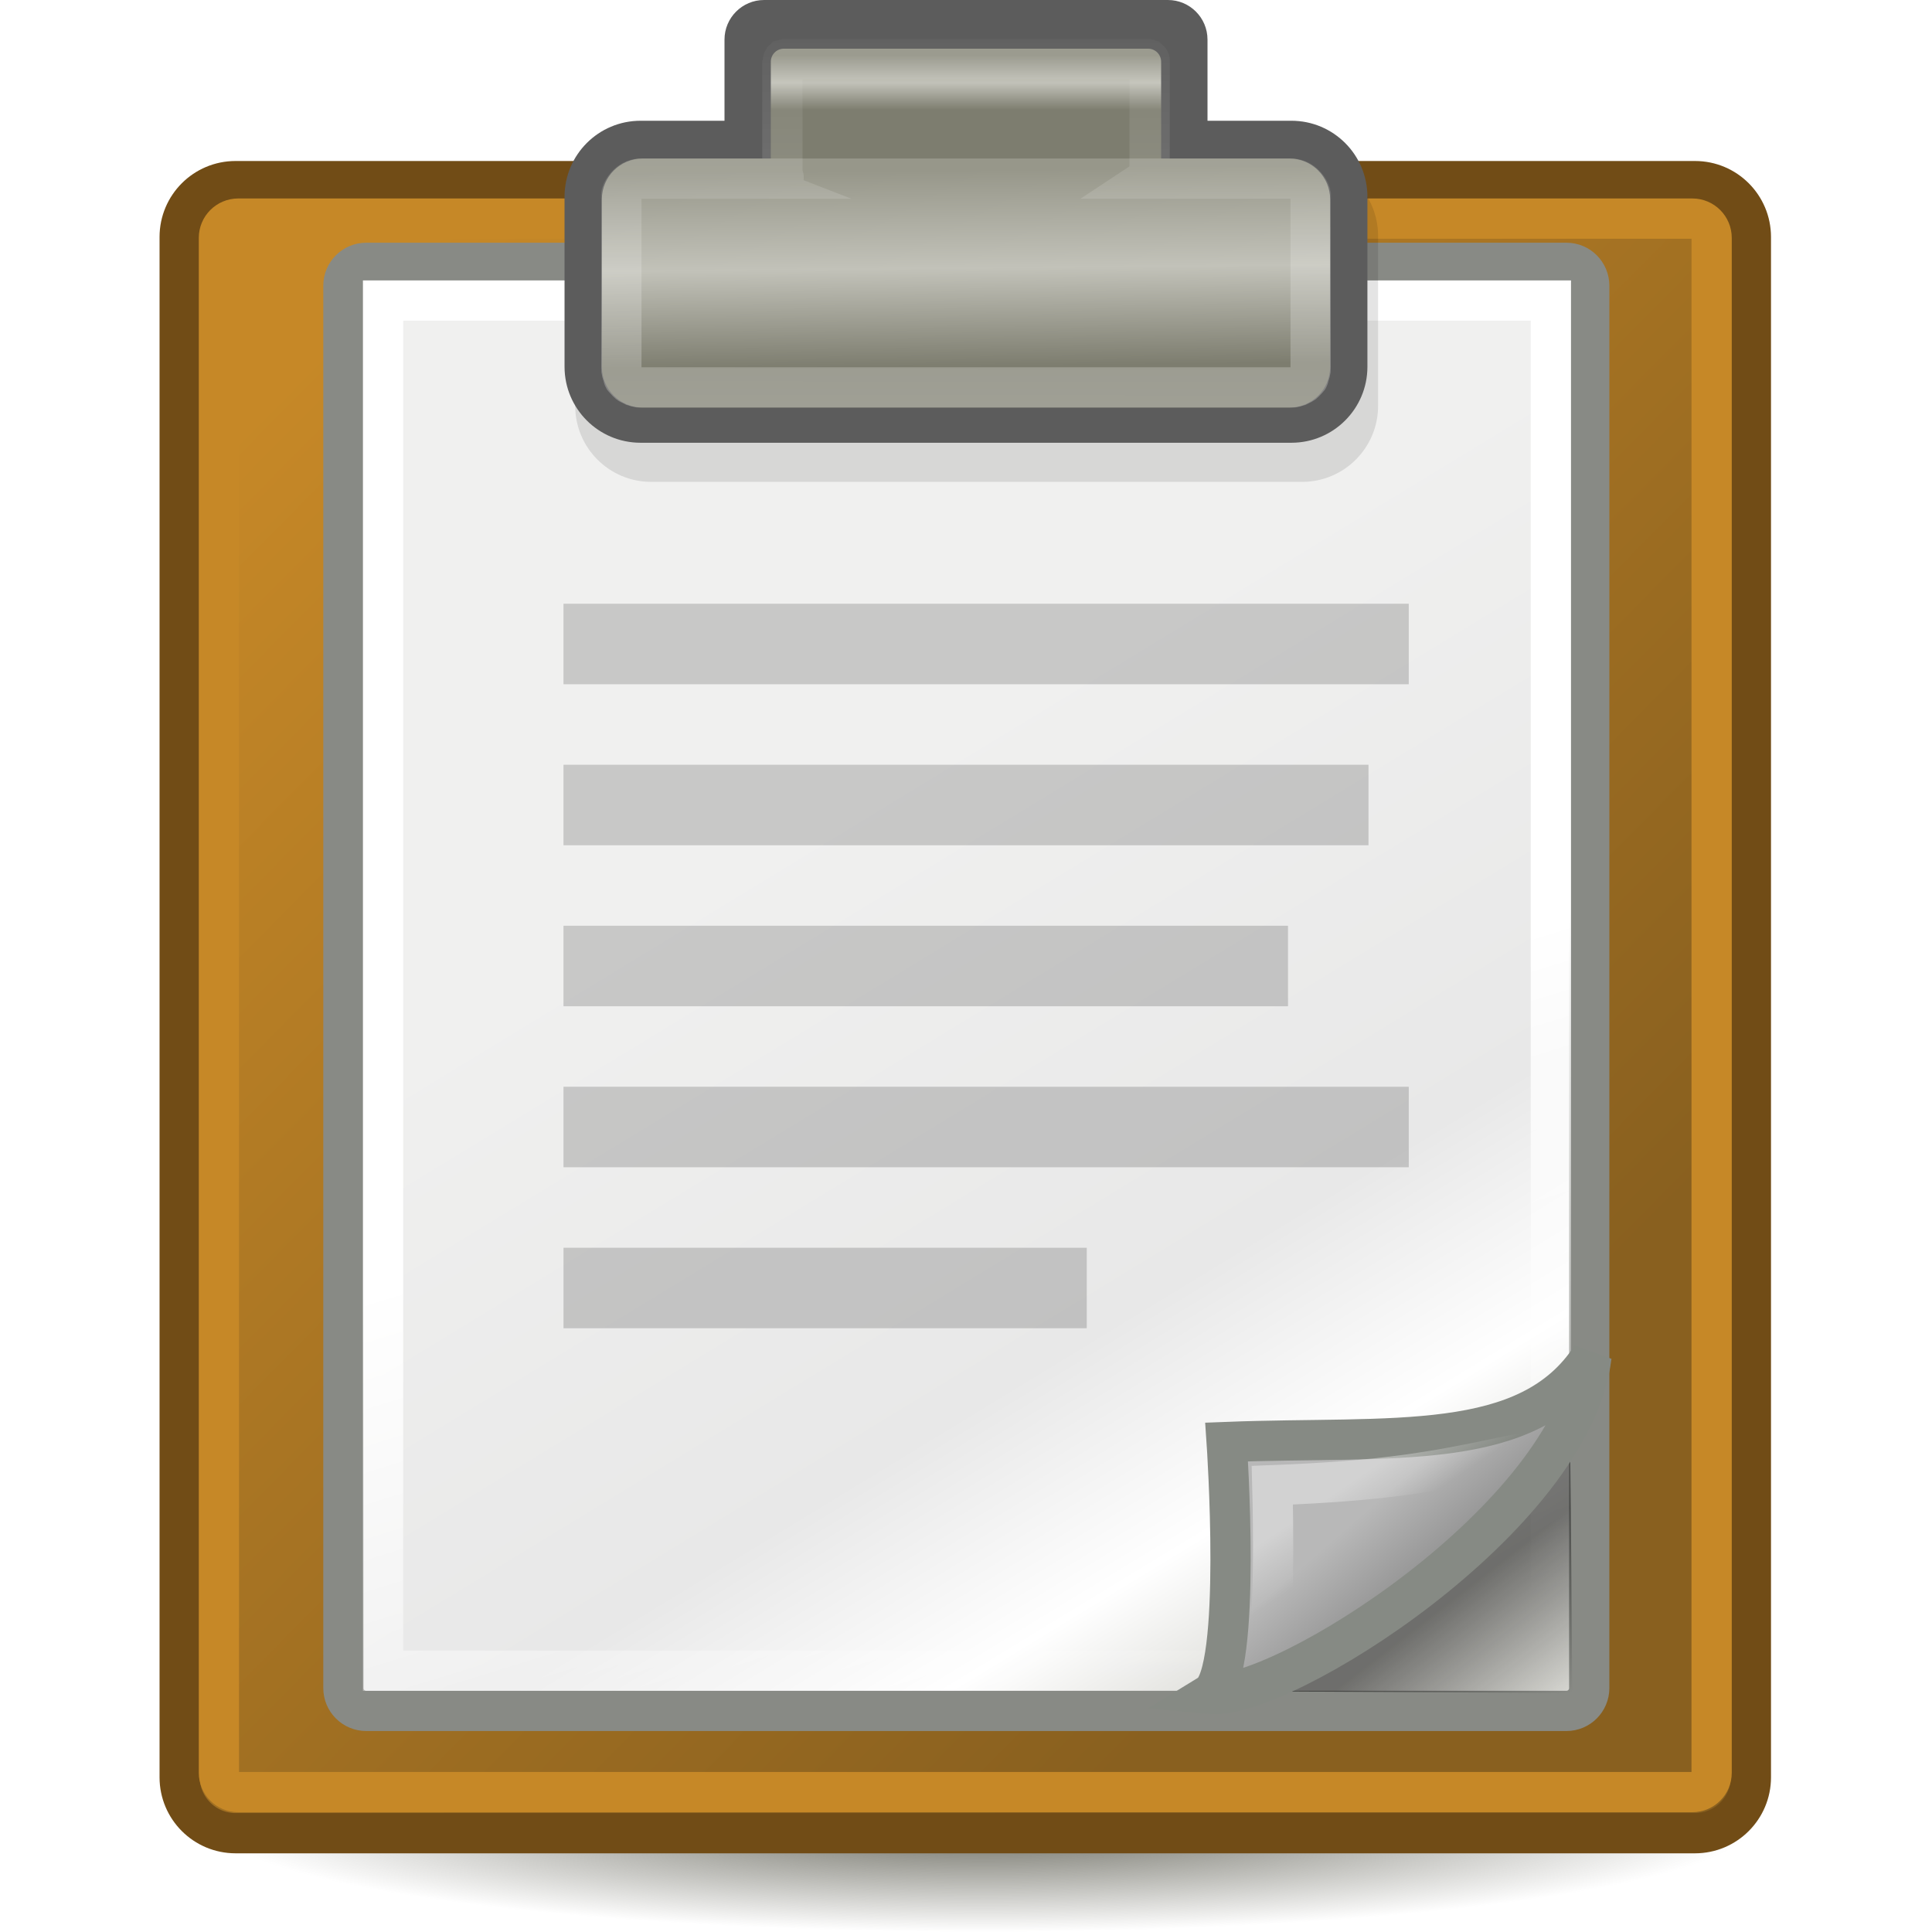
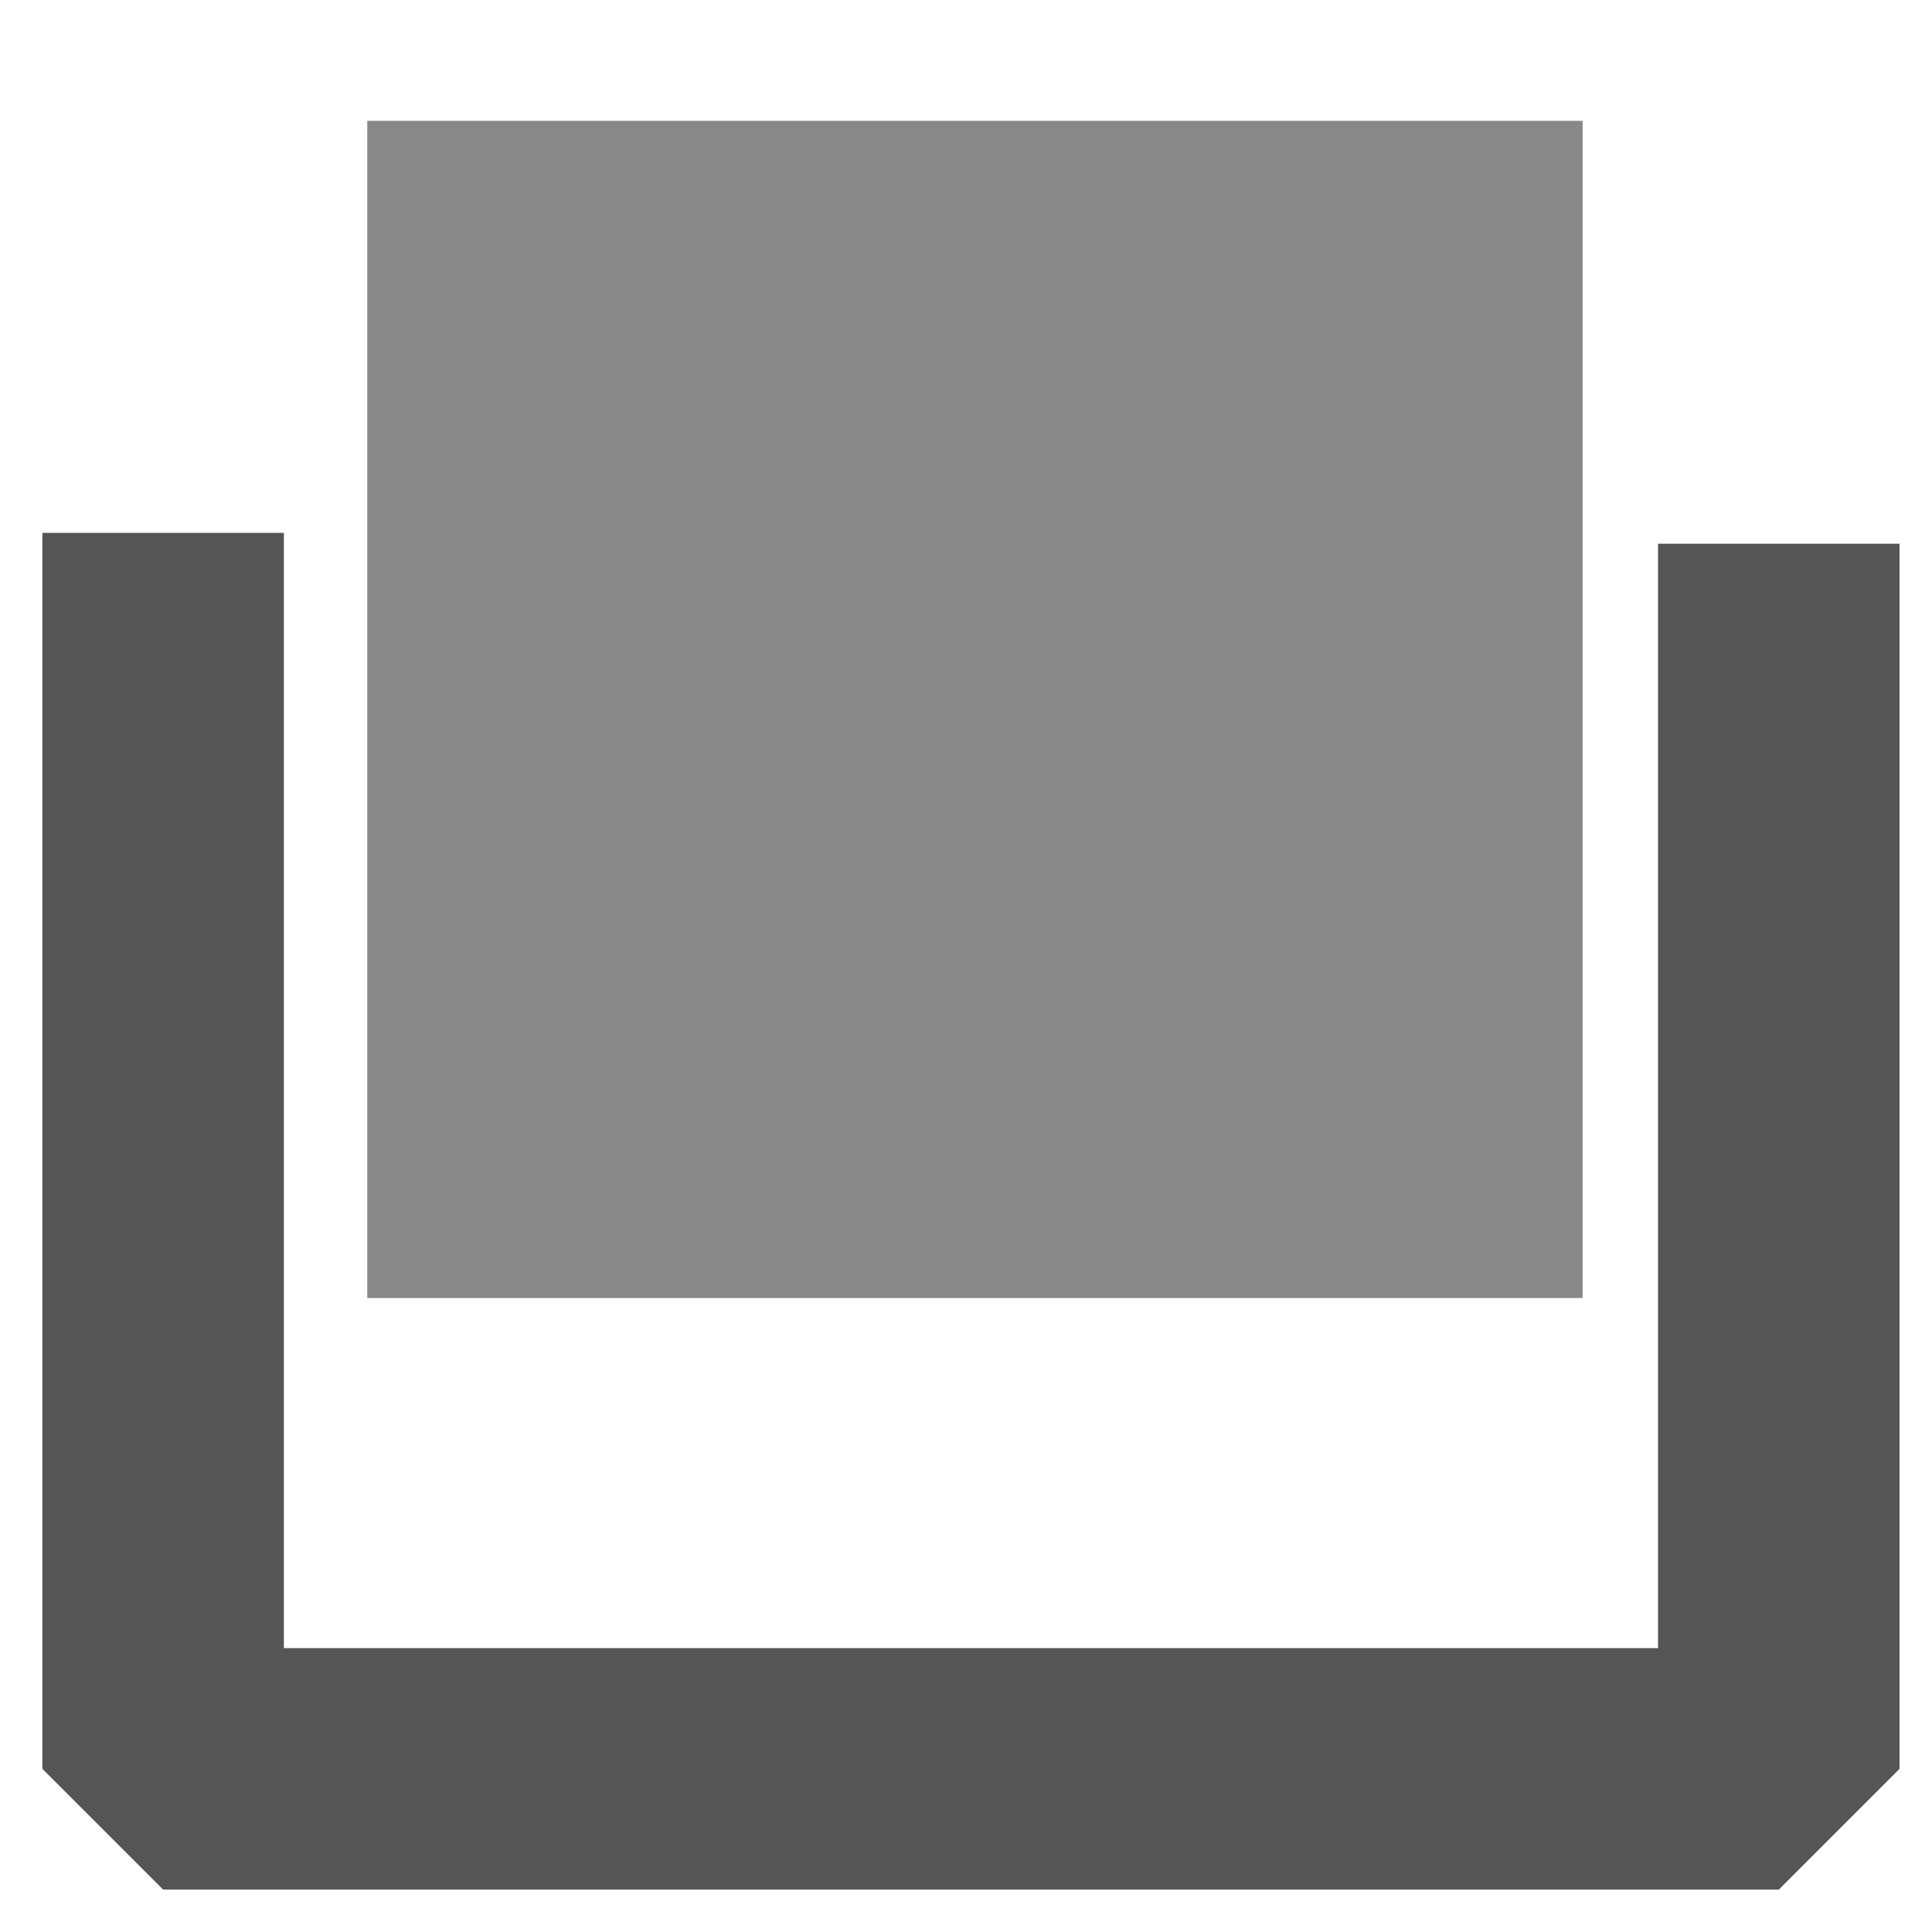
- <svg xmlns="http://www.w3.org/2000/svg" xmlns:xlink="http://www.w3.org/1999/xlink" width="48px" height="48px" id="svg12360">
-   <defs id="defs12362">
-     <linearGradient id="linearGradient2259">
-       <stop style="stop-color:#ffffff;stop-opacity:1;" offset="0" id="stop2261" />
-       <stop style="stop-color:#ffffff;stop-opacity:0;" offset="1" id="stop2263" />
-     </linearGradient>
-     <linearGradient id="linearGradient2251">
-       <stop style="stop-color:#ffffff;stop-opacity:1;" offset="0" id="stop2253" />
-       <stop style="stop-color:#ffffff;stop-opacity:0;" offset="1" id="stop2255" />
-     </linearGradient>
-     <linearGradient id="linearGradient2239">
-       <stop style="stop-color:#ffffff;stop-opacity:1;" offset="0" id="stop2241" />
-       <stop style="stop-color:#ffffff;stop-opacity:0;" offset="1" id="stop2243" />
-     </linearGradient>
-     <linearGradient id="linearGradient2224">
-       <stop style="stop-color:#7c7c7c;stop-opacity:1;" offset="0" id="stop2226" />
-       <stop style="stop-color:#b8b8b8;stop-opacity:1;" offset="1" id="stop2228" />
-     </linearGradient>
-     <linearGradient id="linearGradient2216">
-       <stop style="stop-color:#000000;stop-opacity:1;" offset="0" id="stop2218" />
-       <stop style="stop-color:#000000;stop-opacity:0;" offset="1" id="stop2220" />
-     </linearGradient>
-     <linearGradient id="linearGradient15234">
-       <stop style="stop-color:#97978a;stop-opacity:1;" offset="0" id="stop15236" />
-       <stop id="stop15242" offset="0.5" style="stop-color:#c2c2b9;stop-opacity:1;" />
-       <stop style="stop-color:#7d7d6f;stop-opacity:1;" offset="1" id="stop15238" />
-     </linearGradient>
-     <linearGradient id="linearGradient15218">
-       <stop style="stop-color:#f0f0ef;stop-opacity:1;" offset="0" id="stop15220" />
-       <stop id="stop2269" offset="0.599" style="stop-color:#e8e8e8;stop-opacity:1;" />
-       <stop id="stop2267" offset="0.828" style="stop-color:#ffffff;stop-opacity:1;" />
-       <stop style="stop-color:#d8d8d3;stop-opacity:1;" offset="1" id="stop15222" />
-     </linearGradient>
-     <linearGradient id="linearGradient14484">
-       <stop style="stop-color:#c68827;stop-opacity:1;" offset="0" id="stop14486" />
-       <stop style="stop-color:#89601f;stop-opacity:1;" offset="1" id="stop14488" />
-     </linearGradient>
-     <linearGradient id="linearGradient13746">
-       <stop style="stop-color:#646459;stop-opacity:1;" offset="0" id="stop13748" />
-       <stop style="stop-color:#646459;stop-opacity:0;" offset="1" id="stop13750" />
-     </linearGradient>
-     <radialGradient xlink:href="#linearGradient13746" id="radialGradient13752" cx="24.648" cy="45.273" fx="24.648" fy="45.273" r="21.011" gradientTransform="matrix(1,0,0,0.110577,4.987330e-17,40.26648)" gradientUnits="userSpaceOnUse" />
-     <linearGradient xlink:href="#linearGradient14484" id="linearGradient14490" x1="6.107" y1="10.451" x2="33.857" y2="37.88" gradientUnits="userSpaceOnUse" />
-     <linearGradient xlink:href="#linearGradient15218" id="linearGradient15224" x1="22.308" y1="18.992" x2="35.785" y2="39.498" gradientUnits="userSpaceOnUse" gradientTransform="matrix(1.065698,0,0,0.987595,-1.564439,7.487332e-2)" />
-     <linearGradient xlink:href="#linearGradient15234" id="linearGradient15240" x1="25.405" y1="3.818" x2="25.464" y2="9.323" gradientUnits="userSpaceOnUse" gradientTransform="matrix(1.052632,0,0,1,-1.789474,0)" />
-     <linearGradient xlink:href="#linearGradient2216" id="linearGradient2222" x1="36.812" y1="39.156" x2="39.062" y2="42.062" gradientUnits="userSpaceOnUse" />
-     <linearGradient xlink:href="#linearGradient2224" id="linearGradient2230" x1="35.997" y1="40.458" x2="33.665" y2="37.771" gradientUnits="userSpaceOnUse" />
-     <linearGradient xlink:href="#linearGradient2239" id="linearGradient2245" x1="25.683" y1="12.172" x2="25.692" y2="-0.203" gradientUnits="userSpaceOnUse" />
-     <linearGradient xlink:href="#linearGradient2251" id="linearGradient2257" x1="33.396" y1="36.921" x2="34.17" y2="38.07" gradientUnits="userSpaceOnUse" />
-     <linearGradient xlink:href="#linearGradient2259" id="linearGradient2265" x1="26.076" y1="26.697" x2="30.811" y2="42.007" gradientUnits="userSpaceOnUse" />
-     <linearGradient xlink:href="#linearGradient15234" id="linearGradient2283" gradientUnits="userSpaceOnUse" gradientTransform="matrix(0.538743,0,0,0.511806,10.8008,-0.58264)" x1="25.405" y1="3.818" x2="25.405" y2="6.481" />
-     <linearGradient xlink:href="#linearGradient15234" id="linearGradient2287" gradientUnits="userSpaceOnUse" gradientTransform="matrix(1.005222,0,0,0.883928,-0.627923,0.84375)" x1="25.405" y1="3.818" x2="25.464" y2="9.323" />
-   </defs>
+ <svg xmlns="http://www.w3.org/2000/svg" width="16px" height="16px" id="svg4449">
+   <defs id="defs4451">
+     </defs>
  <g id="layer1">
-     <path style="opacity:1;fill:url(#radialGradient13752);fill-opacity:1;fill-rule:evenodd;stroke:none;stroke-width:0.909;stroke-linecap:butt;stroke-linejoin:miter;stroke-miterlimit:4;stroke-dasharray:none;stroke-dashoffset:0;stroke-opacity:1" id="path13018" d="M 45.659 45.273 A 21.011 2.323 0 1 1  3.637,45.273 A 21.011 2.323 0 1 1  45.659 45.273 z" transform="matrix(0.913383,0,0,1.178892,1.920946,-8.11047)" />
-     <rect style="opacity:1;fill:url(#linearGradient14490);fill-opacity:1.0;fill-rule:evenodd;stroke:#714c16;stroke-width:1;stroke-linecap:butt;stroke-linejoin:miter;stroke-miterlimit:4;stroke-dasharray:none;stroke-dashoffset:0;stroke-opacity:1" id="rect12368" width="39.036" height="41.045" x="4.464" y="4.5" rx="1.388" ry="1.388" />
-     <rect style="opacity:1;fill:url(#linearGradient15224);fill-opacity:1;fill-rule:evenodd;stroke:#888a85;stroke-width:1;stroke-linecap:butt;stroke-linejoin:miter;stroke-miterlimit:4;stroke-dasharray:none;stroke-dashoffset:0;stroke-opacity:1" id="rect12413" width="30.952" height="35.977" x="8.532" y="6.53" rx="0.567" ry="0.567" />
-     <rect style="opacity:1;fill:#5c5c5c;fill-opacity:1;fill-rule:evenodd;stroke:none;stroke-width:1;stroke-linecap:butt;stroke-linejoin:miter;stroke-miterlimit:4;stroke-dasharray:none;stroke-dashoffset:0;stroke-opacity:1" id="rect13756" width="12" height="4" x="18" y="0" rx="0.984" ry="0.984" />
-     <rect style="opacity:1;fill:none;fill-opacity:1;fill-rule:evenodd;stroke:url(#linearGradient2265);stroke-width:1;stroke-linecap:butt;stroke-linejoin:miter;stroke-miterlimit:4;stroke-dasharray:none;stroke-dashoffset:0;stroke-opacity:1" id="rect15244" width="29.014" height="34.041" x="9.517" y="7.467" rx="0" ry="0" />
-     <rect style="opacity:1;fill:none;fill-opacity:1;fill-rule:evenodd;stroke:#c68827;stroke-width:1;stroke-linecap:butt;stroke-linejoin:miter;stroke-miterlimit:4;stroke-dasharray:none;stroke-dashoffset:0;stroke-opacity:1" id="rect15974" width="37.086" height="39.093" x="5.439" y="5.431" rx="0.479" ry="0.479" />
-     <rect ry="1.388" rx="1.388" y="4.472" x="14.791" height="7" width="18.947" id="rect2208" style="opacity:0.108;fill:#000000;fill-opacity:1;fill-rule:evenodd;stroke:#000000;stroke-width:1;stroke-linecap:butt;stroke-linejoin:miter;stroke-miterlimit:4;stroke-dasharray:none;stroke-dashoffset:0;stroke-opacity:1" />
-     <rect ry="1.388" rx="1.388" y="3.5" x="14.526" height="7" width="18.947" id="rect2285" style="opacity:1;fill:url(#linearGradient15240);fill-opacity:1;fill-rule:evenodd;stroke:#5c5c5c;stroke-width:1;stroke-linecap:butt;stroke-linejoin:miter;stroke-miterlimit:4;stroke-dasharray:none;stroke-dashoffset:0;stroke-opacity:1" />
-     <rect ry="0.325" rx="0.325" y="1.209" x="19.151" height="3.583" width="9.697" id="rect2281" style="opacity:1;fill:url(#linearGradient2283);fill-opacity:1;fill-rule:evenodd;stroke:none;stroke-width:1;stroke-linecap:butt;stroke-linejoin:miter;stroke-miterlimit:4;stroke-dasharray:none;stroke-dashoffset:0;stroke-opacity:1" />
-     <rect style="opacity:1;fill:url(#linearGradient2287);fill-opacity:1;fill-rule:evenodd;stroke:none;stroke-width:1;stroke-linecap:butt;stroke-linejoin:miter;stroke-miterlimit:4;stroke-dasharray:none;stroke-dashoffset:0;stroke-opacity:1" id="rect13754" width="18.094" height="6.188" x="14.953" y="3.938" rx="1.013" ry="1.013" />
-     <path style="opacity:0.489;color:#000000;fill:url(#linearGradient2222);fill-opacity:1.0;fill-rule:evenodd;stroke:none;stroke-width:1;stroke-linecap:butt;stroke-linejoin:miter;marker:none;marker-start:none;marker-mid:none;marker-end:none;stroke-miterlimit:4;stroke-dasharray:none;stroke-dashoffset:0;stroke-opacity:1;visibility:visible;display:inline;overflow:visible" d="M 39.018,36.25 L 39.062,42.062 L 30.562,42.018 L 39.018,36.25 z " id="path2212" />
-     <path style="opacity:1;color:#000000;fill:url(#linearGradient2230);fill-opacity:1.0;fill-rule:evenodd;stroke:#868a84;stroke-width:1;stroke-linecap:butt;stroke-linejoin:miter;marker:none;marker-start:none;marker-mid:none;marker-end:none;stroke-miterlimit:4;stroke-dasharray:none;stroke-dashoffset:0;stroke-opacity:1;visibility:visible;display:inline;overflow:visible" d="M 30.059,42.087 C 31.85,42.255 39.049,37.717 39.54,33.699 C 37.977,36.122 34.585,35.667 30.476,35.826 C 30.476,35.826 30.872,41.587 30.059,42.087 z " id="path2210" />
-     <path style="opacity:0.317;fill:none;fill-opacity:1;fill-rule:evenodd;stroke:url(#linearGradient2245);stroke-width:1;stroke-linecap:butt;stroke-linejoin:miter;stroke-miterlimit:4;stroke-dasharray:none;stroke-dashoffset:0;stroke-opacity:1" d="M 19.469 1.469 C 19.467 1.471 19.47 1.498 19.469 1.5 C 19.468 1.503 19.438 1.497 19.438 1.5 L 19.438 4.375 C 19.438 4.381 19.466 4.401 19.469 4.406 C 19.471 4.408 19.466 4.436 19.469 4.438 L 15.938 4.438 C 15.92 4.438 15.892 4.436 15.875 4.438 C 15.841 4.443 15.781 4.457 15.75 4.469 C 15.612 4.527 15.482 4.668 15.438 4.812 C 15.427 4.854 15.438 4.924 15.438 4.969 L 15.438 9.125 C 15.438 9.143 15.436 9.17 15.438 9.188 C 15.443 9.222 15.457 9.281 15.469 9.312 C 15.478 9.336 15.487 9.385 15.5 9.406 C 15.505 9.413 15.526 9.431 15.531 9.438 C 15.552 9.463 15.6 9.51 15.625 9.531 C 15.638 9.541 15.673 9.554 15.688 9.562 C 15.702 9.57 15.735 9.587 15.75 9.594 C 15.781 9.605 15.841 9.62 15.875 9.625 C 15.892 9.627 15.92 9.625 15.938 9.625 L 32.062 9.625 C 32.08 9.625 32.108 9.627 32.125 9.625 C 32.159 9.62 32.219 9.605 32.25 9.594 C 32.265 9.587 32.298 9.57 32.312 9.562 C 32.327 9.554 32.362 9.541 32.375 9.531 C 32.4 9.51 32.448 9.463 32.469 9.438 C 32.474 9.431 32.495 9.413 32.5 9.406 C 32.513 9.385 32.522 9.336 32.531 9.312 C 32.543 9.281 32.557 9.222 32.562 9.188 C 32.564 9.17 32.562 9.143 32.562 9.125 L 32.562 4.969 C 32.562 4.924 32.573 4.854 32.562 4.812 C 32.518 4.668 32.388 4.527 32.25 4.469 C 32.219 4.457 32.159 4.443 32.125 4.438 C 32.108 4.436 32.08 4.438 32.062 4.438 L 28.531 4.438 C 28.534 4.436 28.529 4.408 28.531 4.406 C 28.534 4.401 28.562 4.381 28.562 4.375 L 28.562 1.5 C 28.562 1.497 28.532 1.503 28.531 1.5 C 28.53 1.498 28.533 1.471 28.531 1.469 C 28.528 1.468 28.503 1.469 28.5 1.469 L 19.5 1.469 C 19.497 1.469 19.472 1.468 19.469 1.469 z " id="rect2232" />
-     <path id="path2247" d="M 31.51,40.687 C 32.879,40.003 36.039,38.086 37.338,36.205 C 35.546,36.581 34.347,36.795 31.611,36.9 C 31.611,36.9 31.697,39.912 31.51,40.687 z " style="opacity:0.369;color:#000000;fill:none;fill-opacity:1;fill-rule:evenodd;stroke:url(#linearGradient2257);stroke-width:1;stroke-linecap:butt;stroke-linejoin:miter;marker:none;marker-start:none;marker-mid:none;marker-end:none;stroke-miterlimit:4;stroke-dasharray:none;stroke-dashoffset:0;stroke-opacity:1;visibility:visible;display:inline;overflow:visible" />
-     <rect style="opacity:0.17;color:#000000;fill:#000000;fill-opacity:1;fill-rule:evenodd;stroke:none;stroke-width:1;stroke-linecap:butt;stroke-linejoin:miter;marker:none;marker-start:none;marker-mid:none;marker-end:none;stroke-miterlimit:4;stroke-dasharray:none;stroke-dashoffset:0;stroke-opacity:1;visibility:visible;display:inline;overflow:visible" id="rect2271" width="21" height="2" x="14" y="15" />
-     <rect y="19" x="14" height="2" width="20" id="rect2273" style="opacity:0.17;color:#000000;fill:#000000;fill-opacity:1;fill-rule:evenodd;stroke:none;stroke-width:1;stroke-linecap:butt;stroke-linejoin:miter;marker:none;marker-start:none;marker-mid:none;marker-end:none;stroke-miterlimit:4;stroke-dasharray:none;stroke-dashoffset:0;stroke-opacity:1;visibility:visible;display:inline;overflow:visible" />
-     <rect style="opacity:0.17;color:#000000;fill:#000000;fill-opacity:1;fill-rule:evenodd;stroke:none;stroke-width:1;stroke-linecap:butt;stroke-linejoin:miter;marker:none;marker-start:none;marker-mid:none;marker-end:none;stroke-miterlimit:4;stroke-dasharray:none;stroke-dashoffset:0;stroke-opacity:1;visibility:visible;display:inline;overflow:visible" id="rect2275" width="18" height="2" x="14" y="23" />
-     <rect y="27" x="14" height="2" width="21" id="rect2277" style="opacity:0.17;color:#000000;fill:#000000;fill-opacity:1;fill-rule:evenodd;stroke:none;stroke-width:1;stroke-linecap:butt;stroke-linejoin:miter;marker:none;marker-start:none;marker-mid:none;marker-end:none;stroke-miterlimit:4;stroke-dasharray:none;stroke-dashoffset:0;stroke-opacity:1;visibility:visible;display:inline;overflow:visible" />
-     <rect style="opacity:0.17;color:#000000;fill:#000000;fill-opacity:1;fill-rule:evenodd;stroke:none;stroke-width:1;stroke-linecap:butt;stroke-linejoin:miter;marker:none;marker-start:none;marker-mid:none;marker-end:none;stroke-miterlimit:4;stroke-dasharray:none;stroke-dashoffset:0;stroke-opacity:1;visibility:visible;display:inline;overflow:visible" id="rect2279" width="13" height="2" x="14" y="31" />
+     <path style="opacity:1;fill:none;fill-opacity:1;fill-rule:nonzero;stroke:#555555;stroke-width:2;stroke-linecap:square;stroke-linejoin:miter;stroke-miterlimit:0;stroke-dasharray:none;stroke-opacity:1" d="M 1.351,5.413 L 1.351,14.649 L 14.731,14.649 L 14.731,5.503" id="path4463" />
+     <rect style="opacity:1;fill:#888888;fill-opacity:1;fill-rule:nonzero;stroke:#888888;stroke-width:1.921;stroke-linecap:square;stroke-linejoin:miter;stroke-miterlimit:4;stroke-dasharray:none;stroke-opacity:1" id="rect4974" width="8.144" height="7.828" x="4.002" y="1.961" />
  </g>
</svg>
